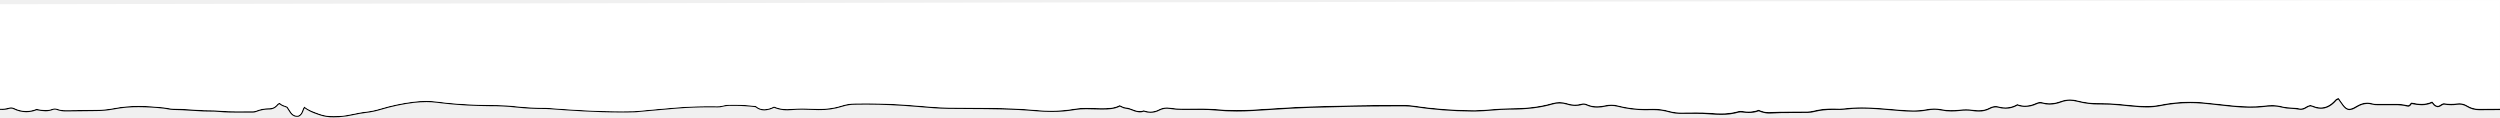
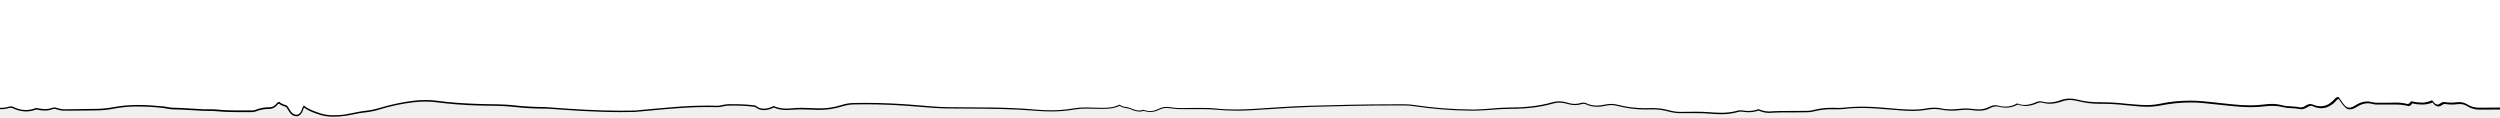
- <svg xmlns="http://www.w3.org/2000/svg" viewBox="0 0 1919.77 90.09">
-   <path d="M1919.76 83.39l-16 .1h-.12a16.7 16.7 0 0 1-8.92-2.47 11.58 11.58 0 0 0-6.23-1.81 13.41 13.41 0 0 0-1.88.14 31.21 31.21 0 0 1-4.37.3 34.1 34.1 0 0 1-5.65-.47c-2.09.34-3.16 2-4.59 2-2.29-.2-2.9-2-4.31-3.34a18.3 18.3 0 0 1-8.23 1.82 35.06 35.06 0 0 1-7.58-1c-1.24.18-1 1.77-2.75 2.12a38.54 38.54 0 0 0-10.54-1.12c-2.18 0-4.39.06-6.6.06h-6.17a15.51 15.51 0 0 1-4.37-.48 12.7 12.7 0 0 0-3.6-.53 17 17 0 0 0-8.3 2.56c-.58.32-1.14.69-1.73 1a8.57 8.57 0 0 1-3.75 1.19c-1.57 0-2.83-.93-4.41-3-1.32-1.68-2.47-3.49-3.65-5.17-2 0-2.85 1.41-3.84 2.42-3 3.08-6.34 4.73-10 4.73a14.92 14.92 0 0 1-5.92-1.32 12.36 12.36 0 0 0-1.92-.53h-.41a9.71 9.71 0 0 0-3.71 1.61 7.18 7.18 0 0 1-3.42 1.1 4.07 4.07 0 0 1-.88-.09c-4.4-1-9-.42-13.35-1.59a30.08 30.08 0 0 0-7.85-1 53.18 53.18 0 0 0-6.5.45 80.23 80.23 0 0 1-9.83.56c-4.71 0-9.42-.33-14.12-.77-7.79-.72-15.55-1.79-23.34-2.44q-4.57-.38-9.13-.38a118.33 118.33 0 0 0-23.18 2.35 52.6 52.6 0 0 1-10.34.95c-1.69 0-3.38-.06-5.07-.17-5.32-.33-10.62-.92-15.92-1.44a141.4 141.4 0 0 0-13.65-.64h-2a62.13 62.13 0 0 1-16.19-2 23.05 23.05 0 0 0-6-.83 19.6 19.6 0 0 0-6.77 1.2 26 26 0 0 1-8.91 1.75 19.13 19.13 0 0 1-5.28-.74 6.44 6.44 0 0 0-1.77-.24 7.52 7.52 0 0 0-3.13.71 20.46 20.46 0 0 1-8.54 2.05 16.28 16.28 0 0 1-6-1.15 17.14 17.14 0 0 1-9 2.53 21.53 21.53 0 0 1-5.58-.78 7.82 7.82 0 0 0-2-.26 10.14 10.14 0 0 0-4.76 1.29 17.09 17.09 0 0 1-8.28 1.94 32.6 32.6 0 0 1-4.88-.41 31.32 31.32 0 0 0-4.72-.34 48.26 48.26 0 0 0-5.2.31 58.05 58.05 0 0 1-6.24.37 36.1 36.1 0 0 1-7.67-.77 24.66 24.66 0 0 0-5.23-.54 33.4 33.4 0 0 0-6.21.62 54.21 54.21 0 0 1-10.14.87c-3.58 0-7.17-.25-10.77-.54-9.61-.76-19.22-1.81-28.86-1.81a103.75 103.75 0 0 0-13.49.82 26.28 26.28 0 0 1-3.41.19c-1.19 0-2.39 0-3.58-.08h-2.12a55.88 55.88 0 0 0-14.23 1.65 19.25 19.25 0 0 1-4.44.63c-2.94.06-5.88.07-8.83.07h-3.17c-5.83 0-11.65 0-17.47.43h-.79a20.2 20.2 0 0 1-7.49-1.84 20.63 20.63 0 0 1-7.72 1.4 32.09 32.09 0 0 1-4.56-.35 12.33 12.33 0 0 0-1.74-.14 6.18 6.18 0 0 0-1.72.22 47.12 47.12 0 0 1-13.31 1.72c-2.78 0-5.57-.17-8.39-.41-3.47-.29-7-.37-10.46-.37-3.67 0-7.35.08-11 .09h-.12a33.18 33.18 0 0 1-9.28-1.09 45.25 45.25 0 0 0-12.67-1.79h-2.14q-1.94.09-3.86.09a85.1 85.1 0 0 1-21.38-2.72 18.81 18.81 0 0 0-4.73-.6 21.58 21.58 0 0 0-4.68.53 29.18 29.18 0 0 1-6.31.76 18.52 18.52 0 0 1-7.87-1.66 6 6 0 0 0-2.51-.56 6.34 6.34 0 0 0-1.88.29 14.84 14.84 0 0 1-4.42.65 22.2 22.2 0 0 1-6.41-1.06 20 20 0 0 0-5.81-.88 19.74 19.74 0 0 0-5.5.79c-10.83 3.13-21.94 3.95-33.12 4-8.67 0-17.24 1.35-25.92 1.46h-3.06a316.71 316.71 0 0 1-44.22-3.5 49.28 49.28 0 0 0-6.46-.51h-9.72c-21.08 0-42.16.52-63.23 1.13-14.81.43-29.59 1.63-44.38 2.46-4.1.23-8.19.36-12.29.36a158.26 158.26 0 0 1-16.16-.78 101.33 101.33 0 0 0-10.35-.42h-7.25c-2.46 0-4.91.07-7.37.07a56.09 56.09 0 0 1-10-.73 13.91 13.91 0 0 0-2.47-.22 13.59 13.59 0 0 0-6.19 1.58 13.69 13.69 0 0 1-6.37 1.61 14.53 14.53 0 0 1-4.28-.67 4.07 4.07 0 0 0-.83-.31h-.11a7.69 7.69 0 0 1-3 .59c-3.79 0-7.16-2.64-10.93-2.82-1.4-.06-2.77-1-4.49-1.73-4 2.18-8.68 2.37-13.4 2.37h-.87c-3.82 0-7.67-.25-11.5-.25a51.51 51.51 0 0 0-9 .67A100.65 100.65 0 0 1 807.57 85c-4.3 0-8.59-.23-12.86-.61-22.12-2-44.26-1.47-66.4-1.77-8.15-.11-16.3-.85-24.43-1.55-13-1.12-25.95-1.73-39-1.73q-4.22 0-8.44.09a32.87 32.87 0 0 0-9.84 1.53 56.36 56.36 0 0 1-18.16 2.64c-1.84 0-3.68-.06-5.53-.15-2.3-.12-4.59-.19-6.89-.19-2.7 0-5.39.1-8.09.35-1.15.1-2.29.16-3.43.16a24.49 24.49 0 0 1-10.22-2 17.15 17.15 0 0 1-7.47 2.11 9.47 9.47 0 0 1-6.39-2.46 133.75 133.75 0 0 0-16.4-1h-2.12a25.78 25.78 0 0 0-7.61.82 10.66 10.66 0 0 1-3.07.35h-.9q-2.89-.05-5.78-.05-12.6 0-25.17 1c-9.13.71-18.24 1.61-27.36 2.43-1.66.15-3.31.36-5 .4q-5.09.13-10.16.13c-18.44 0-36.83-1.19-55.22-2.56-.83-.06-1.66-.14-2.49-.16a209.5 209.5 0 0 1-22.94-1.17c-9.61-1.23-19.29-.82-28.94-1.16-10.64-.38-21.27-1-31.85-2.46a59 59 0 0 0-7.94-.51 88.18 88.18 0 0 0-10 .62 154.88 154.88 0 0 0-25.37 5.35 63.45 63.45 0 0 1-11.23 2.34c-6.79.68-13.31 2.92-20.17 3.25-1.49.07-3 .13-4.43.13A31.13 31.13 0 0 1 245 87.3c-4-1.51-8.07-2.71-11.34-5.6-2 2.38-1.53 5.72-4.69 7a6.85 6.85 0 0 1-.88.06c-4 0-5.11-4-7.34-6.89-1.87-.87-4.29-1.19-5.75-2.87-1.69 0-2.22 1.2-3 1.95a7 7 0 0 1-4.73 2.14h-1a27.21 27.21 0 0 0-9.89 2 6.76 6.76 0 0 1-2.39.36h-11.48c-4.85 0-9.71-.09-14.56-.55-3.8-.36-7.65-.19-11.47-.34-7.82-.3-15.61-1.11-23.45-1.16-2.47 0-4.92-.8-7.4-1-6.37-.63-12.73-1.1-19.09-1.1a98.63 98.63 0 0 0-19.21 1.74 73 73 0 0 1-13.41 1.28c-7 .07-14 .19-21 .26h-2a18.1 18.1 0 0 1-6.84-1 5.43 5.43 0 0 0-3.93 0 14.37 14.37 0 0 1-5.16.89 37.46 37.46 0 0 1-6.99-.9 20.85 20.85 0 0 1-7.85 1.58 21 21 0 0 1-9.32-2.25 5.14 5.14 0 0 0-2.29-.53 6.51 6.51 0 0 0-2.09.37 20.27 20.27 0 0 1-6.45.65v1h.82a18.25 18.25 0 0 0 5.93-.7 5.53 5.53 0 0 1 1.77-.32 4.17 4.17 0 0 1 1.85.43 22.08 22.08 0 0 0 9.76 2.36 21.82 21.82 0 0 0 8-1.54 37.17 37.17 0 0 0 6.84.83 15.35 15.35 0 0 0 5.52-1 4.43 4.43 0 0 1 3.21 0 19.16 19.16 0 0 0 7.21 1.09h2l10.92-.13 10.07-.12A73.49 73.49 0 0 0 87.49 84a97.28 97.28 0 0 1 19-1.72 189.39 189.39 0 0 1 19 1.1c1 .1 1.95.28 3 .48a25 25 0 0 0 4.52.58c4.69 0 9.47.33 14.08.63 3.06.2 6.22.4 9.33.52 1.45.06 2.92.07 4.34.08 2.33 0 4.74 0 7.08.26 5.17.49 10.31.55 14.65.55H194a7.62 7.62 0 0 0 2.7-.48 26.22 26.22 0 0 1 9.53-1.93h1a7.93 7.93 0 0 0 5.41-2.4 8.23 8.23 0 0 0 .61-.65c.49-.56.8-.9 1.36-1a10.57 10.57 0 0 0 3.91 2c.56.2 1.1.39 1.59.61.48.65.93 1.37 1.36 2.07 1.44 2.35 3.06 5 6.63 5a7.91 7.91 0 0 0 1-.07h.13l.13-.05c2.33-1 3.05-2.9 3.69-4.59a14.11 14.11 0 0 1 .83-1.91 32.68 32.68 0 0 0 9.12 4.53l1.69.62a31.75 31.75 0 0 0 11.61 1.86c1.6 0 3.16-.07 4.47-.13A73.72 73.72 0 0 0 272 88.24a88.25 88.25 0 0 1 9-1.54 63.25 63.25 0 0 0 11.41-2.37 152.14 152.14 0 0 1 25.2-5.33 86.67 86.67 0 0 1 9.88-.61 58.34 58.34 0 0 1 7.81.5 316.35 316.35 0 0 0 32 2.47c3 .11 6.14.14 9.13.18a171.54 171.54 0 0 1 19.71 1 194.63 194.63 0 0 0 21.36 1.15h1.69c.63 0 1.26.06 1.92.11h.52c16.6 1.24 35.94 2.57 55.29 2.57 3.46 0 6.89 0 10.19-.13 1.24 0 2.48-.16 3.68-.28l1.35-.13 8.65-.79c6.13-.56 12.46-1.15 18.69-1.64 8.35-.65 16.79-1 25.09-1 1.91 0 3.85 0 5.76.05h.92a11.6 11.6 0 0 0 3.36-.39 24.93 24.93 0 0 1 7.32-.78h2.16a132.9 132.9 0 0 1 16 1 10.48 10.48 0 0 0 6.8 2.5 17.51 17.51 0 0 0 7.49-2 25.55 25.55 0 0 0 10.2 1.93c1.12 0 2.3-.06 3.52-.17 2.53-.23 5.15-.34 8-.34 2.13 0 4.36.06 6.84.19 2 .1 3.83.16 5.59.16A56.67 56.67 0 0 0 647 81.89a31.8 31.8 0 0 1 9.54-1.48c2.79-.06 5.62-.09 8.42-.09 12.55 0 25.63.58 38.87 1.72l1.29.11c7.6.66 15.45 1.34 23.2 1.44 5.38.07 10.84.1 16.13.12 16.46.08 33.49.16 50.2 1.64 4.62.41 8.86.61 13 .61a100.91 100.91 0 0 0 17.69-1.46 50.16 50.16 0 0 1 8.79-.65c2 0 4 .06 5.88.13s3.74.12 5.61.13h.88c4.72 0 9.31-.18 13.45-2.27.38.17.75.35 1.12.53a8.49 8.49 0 0 0 3.28 1.1 16.31 16.31 0 0 1 5 1.34 16.85 16.85 0 0 0 6 1.48 8.62 8.62 0 0 0 3.1-.57 3.41 3.41 0 0 0 .47.2 15.59 15.59 0 0 0 4.57.71 14.76 14.76 0 0 0 6.83-1.72 12.56 12.56 0 0 1 5.83-1.44 13 13 0 0 1 2.29.21 57.24 57.24 0 0 0 10.17.74h14.59a101.16 101.16 0 0 1 10.24.42 158.14 158.14 0 0 0 16.26.79c3.93 0 8-.12 12.35-.37 4.81-.27 9.69-.58 14.42-.89 9.81-.63 20-1.28 29.94-1.57 20.14-.59 41.74-1.13 63.2-1.13h9.71a47.86 47.86 0 0 1 6.33.5 314.66 314.66 0 0 0 44.35 3.47h3.07c4.2-.06 8.42-.4 12.51-.73 4.39-.36 8.93-.73 13.4-.73 13.58 0 23.88-1.25 33.39-4a18.84 18.84 0 0 1 5.23-.76 19.09 19.09 0 0 1 5.52.84 23.11 23.11 0 0 0 6.7 1.1 15.93 15.93 0 0 0 4.71-.7 5.36 5.36 0 0 1 1.58-.25 5 5 0 0 1 2.09.47 19.41 19.41 0 0 0 8.28 1.75 30 30 0 0 0 6.53-.79 20.67 20.67 0 0 1 4.46-.51 17.9 17.9 0 0 1 4.48.56 86.5 86.5 0 0 0 21.63 2.76c1.29 0 2.61 0 3.91-.09h2.1a44.53 44.53 0 0 1 12.39 1.75 33.54 33.54 0 0 0 9.56 1.13h11.14c4.18 0 7.38.11 10.38.37 3.31.28 6 .41 8.48.41a48.16 48.16 0 0 0 13.59-1.76 5.21 5.21 0 0 1 1.44-.18 11.24 11.24 0 0 1 1.59.13 32.84 32.84 0 0 0 4.7.36 21.66 21.66 0 0 0 7.71-1.32 20.56 20.56 0 0 0 7.5 1.76h.86c5.76-.39 11.52-.43 17.41-.43h3.17c2.66 0 5.76 0 8.85-.07a20.37 20.37 0 0 0 4.67-.66 54.85 54.85 0 0 1 14-1.62h5.7a27 27 0 0 0 3.54-.2 102.24 102.24 0 0 1 13.36-.81c7.52 0 15.18.65 22.58 1.29l6.2.52c3.47.27 7.16.54 10.85.54a55.12 55.12 0 0 0 10.32-.88 32.54 32.54 0 0 1 6-.6 23.76 23.76 0 0 1 5 .52 36.9 36.9 0 0 0 7.88.79 58.84 58.84 0 0 0 6.35-.37 47.34 47.34 0 0 1 5.1-.31 30.2 30.2 0 0 1 4.57.33 33.48 33.48 0 0 0 5 .42 18 18 0 0 0 8.76-2.06 9.18 9.18 0 0 1 4.29-1.17 6.85 6.85 0 0 1 1.77.23 22.65 22.65 0 0 0 5.84.82 18 18 0 0 0 9.08-2.43 17.31 17.31 0 0 0 5.91 1.05 21.28 21.28 0 0 0 9-2.14 6.48 6.48 0 0 1 2.71-.62 5.45 5.45 0 0 1 1.49.21 20.26 20.26 0 0 0 5.55.77 26.89 26.89 0 0 0 9.25-1.82 18.71 18.71 0 0 1 6.43-1.13 22.16 22.16 0 0 1 5.73.79 63.45 63.45 0 0 0 16.45 2.07h2c4.65 0 9.21.21 13.55.64l3.66.36c4 .41 8.18.82 12.3 1.08 1.84.11 3.52.17 5.13.17a53.39 53.39 0 0 0 10.54-1 117.82 117.82 0 0 1 23-2.33c3 0 6.06.13 9 .38 4.22.35 8.5.84 12.65 1.31 3.5.4 7.11.8 10.68 1.13 3.89.36 9 .77 14.21.77a80.7 80.7 0 0 0 9.95-.57 51.54 51.54 0 0 1 6.38-.44 29 29 0 0 1 7.59.93 35.67 35.67 0 0 0 7.28.92 38.11 38.11 0 0 1 6.11.67 5.09 5.09 0 0 0 1.1.12 8.15 8.15 0 0 0 3.91-1.23l.66-.39a6.82 6.82 0 0 1 2.64-1.1h.13l.48.11a7.22 7.22 0 0 1 1.24.35 16 16 0 0 0 6.31 1.41c3.83 0 7.43-1.69 10.72-5 .18-.18.35-.38.53-.57a3.82 3.82 0 0 1 2.1-1.51l.76 1.11c.82 1.2 1.67 2.45 2.6 3.64 1.36 1.73 2.93 3.33 5.2 3.33a9.4 9.4 0 0 0 4.2-1.3c.38-.2.75-.41 1.1-.62l.67-.39a15.85 15.85 0 0 1 7.81-2.44 11.64 11.64 0 0 1 3.32.49 16.63 16.63 0 0 0 4.65.52h12.75a37.63 37.63 0 0 1 10.26 1.08l.23.07h.24a3.33 3.33 0 0 0 2.27-1.65 1.92 1.92 0 0 1 .32-.42 35.12 35.12 0 0 0 7.55.93 19.4 19.4 0 0 0 8-1.61c.17.2.34.41.51.62a5.39 5.39 0 0 0 3.94 2.51h.09a4.66 4.66 0 0 0 2.56-1 6 6 0 0 1 2.05-1 35 35 0 0 0 5.64.46 32.29 32.29 0 0 0 4.51-.31 12.45 12.45 0 0 1 1.74-.13 10.58 10.58 0 0 1 5.71 1.66 17.69 17.69 0 0 0 9.45 2.62h.13l16-.1z" />
-   <path d="M0 3.25v80.14a20.27 20.27 0 0 0 6.43-.65 5.6 5.6 0 0 1 4.38.16 20.37 20.37 0 0 0 17.19.67c4.24.81 8.17 1.46 12.1 0a5.43 5.43 0 0 1 3.93 0c2.88 1.15 5.88 1 8.88 1 7-.07 14-.18 21-.26a73 73 0 0 0 13.41-1.28c12.74-2.52 25.51-1.91 38.3-.64 2.48.25 4.93 1 7.4 1 7.84 0 15.63.85 23.45 1.16 3.82.15 7.67 0 11.47.34 8.65.81 17.31.47 26 .51a6.86 6.86 0 0 0 2.46-.36 26.76 26.76 0 0 1 10.71-2A6.9 6.9 0 0 0 212 81c.81-.76 1.34-2 3-1.95 1.44 1.65 3.86 2 5.76 2.88 2.39 3.05 3.43 7.45 8.23 6.83 3.16-1.33 2.73-4.66 4.69-7C237 84.58 241 85.79 245 87.3c5.24 2 10.35 1.93 15.69 1.67 6.86-.34 13.38-2.57 20.17-3.25a63.44 63.44 0 0 0 11.23-2.34 154.89 154.89 0 0 1 25.4-5.38 72.51 72.51 0 0 1 17.94-.11c10.57 1.46 21.22 2.11 31.86 2.48 9.65.34 19.33-.06 28.94 1.16a209.5 209.5 0 0 0 22.94 1.17c.83 0 1.66.09 2.49.16 21.76 1.63 43.54 3 65.38 2.44 1.66 0 3.31-.25 5-.4 9.12-.81 18.23-1.71 27.36-2.43q15.45-1.21 31-.94a13.08 13.08 0 0 0 4-.34c3.1-.94 6.23-.81 9.4-.82a133.86 133.86 0 0 1 16.77 1c4.22 3.64 9 2.79 13.86.35A26.71 26.71 0 0 0 608 83.58a104.75 104.75 0 0 1 15-.15c8 .42 16 .11 23.7-2.49a32.86 32.86 0 0 1 9.84-1.53A444.23 444.23 0 0 1 703.88 81c8.13.7 16.28 1.44 24.43 1.55 22.14.29 44.28-.2 66.4 1.77a115.47 115.47 0 0 0 30.38-.84c6.73-1.19 13.64-.44 20.46-.42 5 0 10-.05 14.28-2.37 1.73.69 3.09 1.66 4.49 1.73 4.73.22 8.83 4.32 13.91 2.22.23-.1.62.19.94.29a13.61 13.61 0 0 0 10.65-.93 13.58 13.58 0 0 1 8.75-1.33c5.8 1 11.63.65 17.45.66a172.17 172.17 0 0 1 17.48.39 179.61 179.61 0 0 0 28.45.42c14.79-.83 29.58-2 44.38-2.46 24.31-.71 48.63-1.29 73-1.09a49.31 49.31 0 0 1 6.46.51 308.53 308.53 0 0 0 47.21 3.51c8.68-.12 17.25-1.45 25.92-1.46 11.18 0 22.29-.83 33.12-4a19.55 19.55 0 0 1 11.31.09 18.16 18.16 0 0 0 10.82.41 6 6 0 0 1 4.39.27c4.61 2.12 9.36 2 14.17.9a19.93 19.93 0 0 1 9.41.07 85.21 85.21 0 0 0 25.25 2.64 45.53 45.53 0 0 1 14.81 1.74 33.39 33.39 0 0 0 9.4 1.09c7.16 0 14.36-.32 21.48.28 7.36.62 14.55.77 21.7-1.31a8.45 8.45 0 0 1 3.45-.08 23.49 23.49 0 0 0 12.28-1c2.7 1.09 5.39 2 8.28 1.81 9.82-.67 19.65-.3 29.47-.49a19.25 19.25 0 0 0 4.44-.63 58.47 58.47 0 0 1 16.35-1.63 45.58 45.58 0 0 0 7-.11c14.17-1.86 28.26-.12 42.35 1 7 .55 13.94 1 20.9-.33a28.71 28.71 0 0 1 11.43-.08 43.24 43.24 0 0 0 13.91.4 38 38 0 0 1 9.92 0c4.47.68 8.95.74 13.16-1.53a9.28 9.28 0 0 1 6.79-1 18 18 0 0 0 14.57-1.75c5 2 9.82 1.27 14.54-.9a7.07 7.07 0 0 1 4.9-.47c4.88 1.39 9.53.68 14.18-1a20.71 20.71 0 0 1 12.76-.37 62.49 62.49 0 0 0 16.81 2 142.12 142.12 0 0 1 15 .64c5.3.52 10.6 1.11 15.92 1.44a59.46 59.46 0 0 0 15.41-.78 115.42 115.42 0 0 1 32.31-2c7.79.65 15.55 1.72 23.34 2.44 8 .74 16 1.18 23.94.2 4.88-.6 9.61-.75 14.34.52 4.38 1.17 8.95.61 13.35 1.59a6.17 6.17 0 0 0 4.3-1 9.71 9.71 0 0 1 3.71-1.61 1.45 1.45 0 0 1 .41 0 12.37 12.37 0 0 1 1.92.53c6.12 2.64 11.33 1.25 15.92-3.4 1-1 1.85-2.41 3.84-2.42 1.18 1.68 2.34 3.49 3.65 5.17 2.64 3.37 4.37 3.71 8.16 1.76.59-.3 1.15-.67 1.73-1 3.72-2.08 7.46-3.34 11.91-2 2.48.73 5.29.39 8 .47 6.79.21 13.63-.63 19.71 1.1 1.75-.35 1.5-1.94 2.75-2.12 5.32 1.19 10.7 1.67 15.81-.85 1.41 1.33 2 3.15 4.31 3.34 1.44 0 2.51-1.67 4.6-2a33.1 33.1 0 0 0 10 .17 11.71 11.71 0 0 1 8.12 1.68 16.73 16.73 0 0 0 9 2.47l16-.1V0z" fill="#fff" />
+ <svg xmlns="http://www.w3.org/2000/svg" id="Слой_1" viewBox="0 0 1920 90.1">
+   <style>.st0{fill:#fff}</style>
+   <path class="st0" d="M0 0v83.4c2.2.1 4.3-.1 6.4-.7 1.4-.5 3-.5 4.4.2 5.4 2.8 11.6 3 17.2.7 4.2.8 8.2 1.5 12.1 0 1.3-.5 2.7-.5 3.9 0 2.9 1.2 5.9 1 8.9 1l21-.3c4.5 0 9-.4 13.4-1.3 12.7-2.5 25.5-1.9 38.3-.6 2.5.3 4.9 1 7.4 1 7.8 0 15.6.9 23.5 1.2 3.8.2 7.7 0 11.5.3 8.7.8 17.3.5 26 .5.8 0 1.7-.1 2.5-.4 3.4-1.4 7-2.1 10.7-2 1.8 0 3.6-.7 4.9-2 .8-.8 1.3-2 3-2 1.4 1.7 3.9 2 5.8 2.9 2.4 3.1 3.4 7.5 8.2 6.8 3.2-1.3 2.7-4.7 4.7-7 3.3 2.8 7.3 4 11.3 5.5 5.2 2 10.4 1.9 15.7 1.7 6.9-.3 13.4-2.6 20.2-3.3 3.8-.4 7.6-1.2 11.2-2.3 8.3-2.5 16.8-4.3 25.4-5.4 6-.8 12-.8 17.9-.1 10.6 1.5 21.2 2.1 31.9 2.5 9.7.3 19.3-.1 28.9 1.2 7.6.8 15.3 1.2 22.9 1.2.8 0 1.7.1 2.5.2 21.8 1.6 43.5 3 65.4 2.4 1.7 0 3.3-.3 5-.4 9.1-.8 18.2-1.7 27.4-2.4 10.3-.8 20.6-1.1 31-.9 1.3.1 2.7 0 4-.3 3.1-.9 6.2-.8 9.4-.8 5.6 0 11.2.3 16.8 1 4.2 3.6 9 2.8 13.9.4 4.3 1.8 9 2.4 13.6 1.9 5-.4 10-.5 15-.2 8 .4 16 .1 23.7-2.5 3.2-1 6.5-1.5 9.8-1.5 15.8-.3 31.6.2 47.3 1.6 8.1.7 16.3 1.4 24.4 1.6 22.1.3 44.3-.2 66.4 1.8 10.1 1.1 20.3.8 30.4-.8 6.7-1.2 13.6-.4 20.5-.4 5 0 10-.1 14.3-2.4 1.7.7 3.1 1.7 4.5 1.7 4.7.2 8.8 4.3 13.9 2.2.2-.1.6.2.9.3 3.5 1.2 7.4.8 10.7-.9 2.7-1.4 5.8-1.9 8.8-1.3 5.8 1 11.6.7 17.5.7 5.8-.2 11.7 0 17.5.4 9.5.9 19 1 28.5.4 14.8-.8 29.6-2 44.4-2.5 24.3-.7 48.6-1.3 73-1.1 2.2 0 4.3.2 6.5.5 15.6 2.4 31.4 3.6 47.2 3.5 8.7-.1 17.3-1.5 25.9-1.5 11.2 0 22.3-.8 33.1-4 3.7-1.1 7.6-1.1 11.3.1 3.5 1.2 7.3 1.4 10.8.4 1.4-.5 3-.4 4.4.3 4.6 2.1 9.4 2 14.2.9 3.1-.7 6.3-.7 9.4.1 8.2 2.1 16.8 3 25.3 2.6 5-.2 10 .4 14.8 1.7 3.1.8 6.2 1.2 9.4 1.1 7.2 0 14.4-.3 21.5.3 7.4.6 14.6.8 21.7-1.3 1.1-.3 2.3-.3 3.5-.1 4.1.8 8.3.4 12.3-1 2.7 1.1 5.4 2 8.3 1.8 9.8-.7 19.7-.3 29.5-.5 1.5 0 3-.2 4.4-.6 5.3-1.3 10.9-1.9 16.4-1.6 2.3.1 4.7.1 7-.1 14.2-1.9 28.3-.1 42.4 1 7 .6 13.9 1 20.9-.3 3.8-.8 7.7-.8 11.4-.1 4.6.9 9.3 1 13.9.4 3.3-.4 6.6-.4 9.9 0 4.5.7 9 .5 13.2-1.7 2.1-1.2 4.5-1.5 6.8-1 4.9 1.5 10.2.9 14.6-1.8 5 2 9.8 1.5 14.5-.7 1.5-.7 3.3-.9 4.9-.5 4.9 1.4 9.5.7 14.2-1 4.1-1.5 8.6-1.6 12.8-.4 5.5 1.4 11.1 2.1 16.8 2 5-.1 10 .2 15 .6 5.3.5 10.6 1.1 15.9 1.4 5.1.4 10.3.1 15.4-.8 10.6-2.2 21.5-2.9 32.3-2 7.8.7 15.6 1.7 23.3 2.4 8 .7 16 1.2 23.9.2 4.9-.6 9.6-.8 14.3.5 4.4 1.2 9 .6 13.4 1.6 1.5.2 3-.1 4.3-1 1.1-.8 2.4-1.3 3.7-1.6h.4c.7.1 1.3.3 1.9.5 6.1 2.6 11.3 1.3 15.9-3.4 1-1 1.9-2.4 3.8-2.4 1.2 1.7 2.3 3.5 3.7 5.2 2.6 3.4 4.4 3.7 8.2 1.8.6-.3 1.2-.7 1.7-1 3.7-2.1 7.5-3.3 11.9-2 2.5.7 5.3.4 8 .5 6.8.2 13.6-.6 19.7 1.1 1.8-.4 1.5-1.9 2.8-2.1 5.3 1.2 10.7 1.7 15.8-.9 1.4 1.3 2 3.2 4.3 3.3 1.4 0 2.5-1.7 4.6-2 3.3.6 6.7.6 10 .2 2.8-.4 5.7.1 8.1 1.7 2.7 1.7 5.8 2.5 9 2.5l15.8-.1V0H0z" />
+   <path d="M1920 82.6l-16.1.1h-.1c-3.1 0-6.2-.8-8.9-2.5-1.9-1.2-4-1.8-6.2-1.8-.6 0-1.3 0-1.9.1-1.4.2-2.9.3-4.4.3-1.9 0-3.8-.2-5.7-.5-2.1.3-3.2 2-4.6 2-2.3-.2-2.9-2-4.3-3.3-2.6 1.2-5.4 1.9-8.2 1.8-2.6-.1-5.1-.4-7.6-1-1.2.2-1 1.8-2.8 2.1-3.4-.9-7-1.2-10.5-1.1-2.2 0-4.4.1-6.6.1h-6.2c-1.5 0-2.9-.1-4.4-.5-1.2-.3-2.4-.5-3.6-.5-2.9.1-5.8 1-8.3 2.6-.6.3-1.1.7-1.7 1-1.1.7-2.4 1.1-3.8 1.2-1.6 0-2.8-.9-4.4-3-1.3-1.7-2.5-3.5-3.7-5.2-2 0-2.9 1.4-3.8 2.4-3 3.1-6.3 4.7-10 4.7-2 0-4.1-.5-5.9-1.3-.6-.2-1.3-.4-1.9-.5h-.4c-1.3.3-2.6.8-3.7 1.6-1 .7-2.2 1-3.4 1.1-.3 0-.6 0-.9-.1-4.4-1-9-.4-13.4-1.6-2.6-.7-5.2-1-7.9-1-2.2 0-4.3.2-6.5.5-3.3.4-6.5.6-9.8.6-4.7 0-9.4-.3-14.1-.8-7.8-.7-15.6-1.8-23.3-2.4-3-.3-6.1-.4-9.1-.4-7.8 0-15.6.8-23.2 2.4-3.4.7-6.9 1-10.3 1-1.7 0-3.4-.1-5.1-.2-5.3-.3-10.6-.9-15.9-1.4-4.5-.4-9.1-.6-13.7-.6h-2c-5.5 0-10.9-.6-16.2-2-2-.5-4-.8-6-.8-2.3 0-4.6.4-6.8 1.2-2.8 1.1-5.9 1.7-8.9 1.8-1.8 0-3.6-.2-5.3-.7-.6-.2-1.2-.2-1.8-.2-1.1 0-2.2.3-3.1.7-2.7 1.3-5.6 2-8.5 2.1-2.1 0-4.1-.4-6-1.2-2.7 1.7-5.8 2.5-9 2.5-1.9 0-3.8-.3-5.6-.8-.7-.2-1.3-.3-2-.3-1.7 0-3.3.5-4.8 1.3-2.6 1.3-5.4 2-8.3 1.9-1.6 0-3.3-.2-4.9-.4-1.6-.2-3.1-.3-4.7-.3-1.7 0-3.5.1-5.2.3-2.1.2-4.2.4-6.2.4-2.6 0-5.1-.2-7.7-.8-1.7-.4-3.5-.5-5.2-.5-2.1 0-4.2.2-6.2.6-3.3.6-6.7.9-10.1.9-3.6 0-7.2-.3-10.8-.5-9.6-.8-19.2-1.8-28.9-1.8-4.5 0-9 .3-13.5.8-1.1.1-2.3.2-3.4.2-1.2 0-2.4 0-3.6-.1h-2.1c-4.8-.1-9.6.5-14.2 1.7-1.5.4-2.9.6-4.4.6-2.9.1-5.9.1-8.8.1h-3.2c-5.8 0-11.7 0-17.5.4h-.8c-2.6-.1-5.1-.8-7.5-1.8-2.5 1-5.1 1.4-7.7 1.4-1.5 0-3.1-.1-4.6-.4-.6-.1-1.2-.1-1.7-.1-.6 0-1.2.1-1.7.2-4.3 1.2-8.8 1.8-13.3 1.7-2.8 0-5.6-.2-8.4-.4-3.5-.3-7-.4-10.5-.4-3.7 0-7.4.1-11 .1h-.1c-3.1.1-6.3-.3-9.3-1.1-4.1-1.2-8.4-1.8-12.7-1.8h-2.1c-1.3.1-2.6.1-3.9.1-7.2 0-14.4-.9-21.4-2.7-1.5-.4-3.1-.6-4.7-.6s-3.1.2-4.7.5c-2.1.5-4.2.7-6.3.8-2.7 0-5.4-.5-7.9-1.7-.8-.4-1.6-.6-2.5-.6-.6 0-1.3.1-1.9.3-1.4.4-2.9.7-4.4.7-2.2 0-4.3-.4-6.4-1.1-1.9-.6-3.8-.9-5.8-.9-1.9 0-3.7.3-5.5.8-10.8 3.1-21.9 4-33.1 4-8.7 0-17.2 1.4-25.9 1.5h-3.1c-14.8-.1-29.6-1.3-44.2-3.5-2.1-.3-4.3-.5-6.5-.5h-9.7c-21.1 0-42.2.5-63.2 1.1-14.8.4-29.6 1.6-44.4 2.5-4.1.2-8.2.4-12.3.4-5.4 0-10.8-.2-16.2-.8-3.4-.3-6.9-.5-10.4-.4h-7.3c-2.5 0-4.9.1-7.4.1-3.3.1-6.7-.2-10-.7-.8-.1-1.6-.2-2.5-.2-2.2 0-4.3.6-6.2 1.6-2 1-4.1 1.6-6.4 1.6-1.5 0-2.9-.2-4.3-.7-.3-.1-.5-.2-.8-.3h-.1c-1 .4-2 .6-3 .6-3.8 0-7.2-2.6-10.9-2.8-1.4-.1-2.8-1-4.5-1.7-4 2.2-8.7 2.4-13.4 2.4h-.9c-3.8 0-7.7-.3-11.5-.3-3 0-6 .2-9 .7-5.8 1-11.6 1.5-17.5 1.5-4.3 0-8.6-.2-12.9-.6-22.1-2-44.3-1.5-66.4-1.8-8.2-.1-16.3-.9-24.4-1.6-13-1.1-26-1.7-39-1.7-2.8 0-5.6 0-8.4.1-3.3 0-6.7.5-9.8 1.5-5.9 1.9-12 2.8-18.2 2.6-1.8 0-3.7-.1-5.5-.2-2.3-.1-4.6-.2-6.9-.2-2.7 0-5.4.1-8.1.4-1.2.1-2.3.2-3.4.2-3.5.1-7-.6-10.2-2-2.3 1.3-4.9 2-7.5 2.1-2.4 0-4.6-.9-6.4-2.5-5.4-.7-10.9-1-16.4-1h-2.1c-2.6-.1-5.1.2-7.6.8-1 .3-2 .4-3.1.4h-.9c-1.9 0-3.9-.1-5.8-.1-8.4 0-16.8.3-25.2 1-9.1.7-18.2 1.6-27.4 2.4-1.7.2-3.3.4-5 .4-3.4.1-6.8.1-10.2.1-18.4 0-36.8-1.2-55.2-2.6-.8-.1-1.7-.1-2.5-.2-7.7 0-15.3-.4-22.9-1.2-9.6-1.2-19.3-.8-28.9-1.2-10.6-.4-21.3-1-31.9-2.5-2.6-.3-5.3-.5-7.9-.5-3.3 0-6.7.2-10 .6-8.6 1.1-17.1 2.9-25.4 5.4-3.7 1.1-7.4 1.9-11.2 2.3-6.8.7-13.3 2.9-20.2 3.3-1.5.1-3 .1-4.4.1-3.8.1-7.7-.6-11.3-1.9-4-1.5-8.1-2.7-11.3-5.6-2 2.4-1.5 5.7-4.7 7-.3 0-.6.1-.9.1-4 0-5.1-4-7.3-6.9-1.9-.9-4.3-1.2-5.8-2.9-1.7 0-2.2 1.2-3 2-1.2 1.3-2.9 2.1-4.7 2.1h-1c-3.4 0-6.7.7-9.9 2-.8.3-1.6.4-2.4.4h-11.4c-4.9 0-9.7-.1-14.6-.6-3.8-.4-7.7-.2-11.5-.3-7.8-.3-15.6-1.1-23.5-1.2-2.5 0-4.9-.8-7.4-1-6.4-.6-12.7-1.1-19.1-1.1s-12.9.5-19.2 1.7c-4.4.8-8.9 1.3-13.4 1.3l-21 .3h-2c-2.3.1-4.6-.2-6.8-1-1.3-.5-2.7-.5-3.9 0-1.7.6-3.4.9-5.2.9-2.4-.1-4.7-.4-7-.9-2.5 1-5.2 1.6-7.9 1.6-3.2 0-6.4-.8-9.3-2.3-.7-.4-1.5-.5-2.3-.5-.7 0-1.4.1-2.1.4-2 .6-4 .8-6.1.7v1h.4c2 .1 4-.1 5.9-.7.6-.2 1.2-.3 1.8-.3s1.3.1 1.9.4c3 1.5 6.4 2.3 9.8 2.4 2.7 0 5.5-.5 8-1.5 2.2.5 4.5.8 6.8.8 1.9 0 3.8-.3 5.5-1 1-.4 2.2-.4 3.2 0 2.3.8 4.8 1.2 7.2 1.1h2l10.9-.1 10.1-.1c4.6 0 9.1-.4 13.6-1.3 6.3-1.2 12.6-1.8 19-1.7 6.3 0 12.7.4 19 1.1 1 .1 2 .3 3 .5 1.5.3 3 .5 4.5.6 4.7 0 9.5.3 14.1.6 3.1.2 6.2.4 9.3.5 1.5.1 2.9.1 4.3.1 2.3 0 4.7 0 7.1.3 5.2.5 10.3.6 14.7.6h11.6c.9 0 1.8-.2 2.7-.5 3-1.2 6.3-1.9 9.5-1.9h1c2-.1 4-.9 5.4-2.4.2-.2.4-.4.6-.7.5-.6.8-.9 1.4-1 1.1.9 2.5 1.6 3.9 2 .6.2 1.1.4 1.6.6.5.7.9 1.4 1.4 2.1 1.4 2.4 3.1 5 6.6 5 .3 0 .7 0 1-.1h.1l.1-.1c2.3-1 3.1-2.9 3.7-4.6.2-.7.5-1.3.8-1.9 2.8 2 5.9 3.5 9.1 4.5l1.7.6c3.7 1.3 7.7 2 11.6 1.9 1.6 0 3.2-.1 4.5-.1 3.8-.3 7.5-.9 11.2-1.7 3-.7 6-1.2 9-1.5 3.9-.4 7.7-1.2 11.4-2.4 8.2-2.5 16.7-4.3 25.2-5.3 3.3-.4 6.6-.6 9.9-.6 2.6 0 5.2.2 7.8.5 10.6 1.4 21.3 2.2 32 2.5 3 .1 6.1.1 9.1.2 6.6 0 13.2.3 19.7 1 7.1.8 14.2 1.2 21.4 1.2h1.7c.6 0 1.3.1 1.9.1h.5c16.6 1.2 35.9 2.6 55.3 2.6 3.5 0 6.9 0 10.2-.1 1.2 0 2.5-.2 3.7-.3l1.4-.1 8.7-.8c6.1-.6 12.5-1.2 18.7-1.6 8.4-.7 16.8-1 25.1-1 1.9 0 3.9 0 5.8.1h.9c1.1 0 2.3-.1 3.4-.4 2.4-.6 4.9-.9 7.3-.8h2.2c5.3 0 10.7.3 16 1 1.9 1.6 4.3 2.5 6.8 2.5 2.6-.1 5.2-.8 7.5-2 3.2 1.3 6.7 2 10.2 1.9 1.1 0 2.3-.1 3.5-.2 2.5-.2 5.2-.3 8-.3 2.1 0 4.4.1 6.8.2 2 .1 3.8.2 5.6.2 6.3.1 12.5-.8 18.5-2.7 3.1-1 6.3-1.5 9.5-1.5 2.8-.1 5.6-.1 8.4-.1 12.6 0 25.6.6 38.9 1.7l1.3.1c7.6.7 15.5 1.3 23.2 1.4 5.4.1 10.8.1 16.1.1 16.5.1 33.5.2 50.2 1.6 4.6.4 8.9.6 13 .6 5.9 0 11.8-.5 17.7-1.5 2.9-.5 5.8-.7 8.8-.7 2 0 4 .1 5.9.1 1.9.1 3.7.1 5.6.1h.9c4.7 0 9.3-.2 13.5-2.3.4.2.8.4 1.1.5 1 .6 2.1 1 3.3 1.1 1.7.2 3.4.6 5 1.3 1.9.9 3.9 1.4 6 1.5 1.1 0 2.1-.2 3.1-.6.2.1.3.1.5.2 1.5.5 3 .7 4.6.7 2.4 0 4.7-.6 6.8-1.7 1.8-.9 3.8-1.4 5.8-1.4.8 0 1.5.1 2.3.2 3.4.5 6.8.8 10.2.7h14.7c3.4 0 6.8.1 10.2.4 5.4.5 10.8.8 16.3.8 3.9 0 8-.1 12.4-.4 4.8-.3 9.7-.6 14.4-.9 9.8-.6 20-1.3 29.9-1.6 20.1-.6 41.7-1.1 63.2-1.1h9.7c2.1 0 4.2.2 6.3.5 14.7 2.2 29.5 3.4 44.4 3.5h3.1c4.2-.1 8.4-.4 12.5-.7 4.4-.4 8.9-.7 13.4-.7 13.6 0 23.9-1.3 33.4-4 1.7-.5 3.5-.8 5.2-.8 1.9 0 3.7.3 5.5.8 2.2.7 4.4 1.1 6.7 1.1 1.6 0 3.2-.2 4.7-.7.5-.2 1-.2 1.6-.3.7 0 1.4.2 2.1.5 2.6 1.2 5.4 1.8 8.3 1.8 2.2 0 4.4-.3 6.5-.8 1.5-.3 3-.5 4.5-.5s3 .2 4.5.6c7.1 1.8 14.3 2.8 21.6 2.8 1.3 0 2.6 0 3.9-.1h2.1c4.2 0 8.4.6 12.4 1.8 3.1.8 6.3 1.2 9.6 1.1h11.1c4.2 0 7.4.1 10.4.4 3.3.3 6 .4 8.5.4 4.6.1 9.2-.5 13.6-1.8.5-.1 1-.2 1.4-.2.5 0 1.1 0 1.6.1 1.6.2 3.1.4 4.7.4 2.6 0 5.2-.4 7.7-1.3 2.4 1.1 4.9 1.7 7.5 1.8h.9c5.8-.4 11.5-.4 17.4-.4h3.2c2.7 0 5.8 0 8.9-.1 1.6 0 3.1-.3 4.7-.7 4.6-1.1 9.3-1.7 14-1.6h5.7c1.2 0 2.4-.1 3.5-.2 4.4-.6 8.9-.8 13.4-.8 7.5 0 15.2.7 22.6 1.3l6.2.5c3.5.3 7.2.5 10.9.5 3.5 0 6.9-.3 10.3-.9 2-.4 4-.6 6-.6 1.7 0 3.4.2 5 .5 2.6.5 5.2.8 7.9.8 2.1 0 4.2-.1 6.4-.4 1.7-.2 3.4-.3 5.1-.3 1.5 0 3.1.1 4.6.3 1.7.3 3.3.4 5 .4 3 .1 6.1-.6 8.8-2.1 1.3-.7 2.8-1.1 4.3-1.2.6 0 1.2.1 1.8.2 1.9.5 3.9.8 5.8.8 3.2 0 6.3-.8 9.1-2.4 1.9.7 3.9 1 5.9 1.1 3.1 0 6.2-.8 9-2.1.8-.4 1.8-.6 2.7-.6.5 0 1 .1 1.5.2 1.8.5 3.7.8 5.6.8 3.2-.1 6.3-.7 9.3-1.8 2.1-.8 4.2-1.1 6.4-1.1 1.9 0 3.9.3 5.7.8 5.4 1.4 10.9 2.1 16.5 2.1h2c4.7 0 9.2.2 13.6.6l3.7.4c4 .4 8.2.8 12.3 1.1 1.8.1 3.5.2 5.1.2 3.5 0 7.1-.3 10.5-1 7.6-1.5 15.3-2.3 23-2.3 3 0 6.1.1 9 .4 4.2.4 8.5.8 12.7 1.3 3.5.4 7.1.8 10.7 1.1 3.9.4 9 .8 14.2.8 3.3 0 6.6-.2 10-.6 2.1-.3 4.2-.4 6.4-.4 2.6 0 5.1.3 7.6.9 2.4.6 4.8.9 7.3.9 2.1.1 4.1.3 6.1.7.4.1.7.1 1.1.1 1.4-.1 2.7-.5 3.9-1.2l.7-.4c.8-.5 1.7-.9 2.6-1.1h.1l.5.1c.4.1.8.2 1.2.4 2 .9 4.1 1.4 6.3 1.4 3.8 0 7.4-1.7 10.7-5 .2-.2.3-.4.5-.6.5-.7 1.2-1.3 2.1-1.5l.8 1.1c.8 1.2 1.7 2.5 2.6 3.6 1.4 1.7 2.9 3.3 5.2 3.3 1.5-.1 2.9-.5 4.2-1.3.4-.2.8-.4 1.1-.6l.7-.4c2.3-1.5 5-2.3 7.8-2.4 1.1 0 2.2.2 3.3.5 1.5.4 3.1.6 4.7.5h12.8c3.5-.1 6.9.3 10.3 1.1l.2.1h.2c1-.2 1.8-.8 2.3-1.7.1-.2.2-.3.3-.4 2.5.6 5 .9 7.6.9 2.8 0 5.5-.5 8-1.6.2.2.3.4.5.6.9 1.4 2.3 2.3 3.9 2.5h.1c.9-.1 1.8-.4 2.6-1 .6-.5 1.3-.8 2.1-1 1.9.3 3.8.5 5.6.5 1.5 0 3-.1 4.5-.3.6-.1 1.2-.1 1.7-.1 2 0 4 .6 5.7 1.7 2.8 1.7 6.1 2.7 9.5 2.6h.1l15.5-.1v-1.5z" />
</svg>
